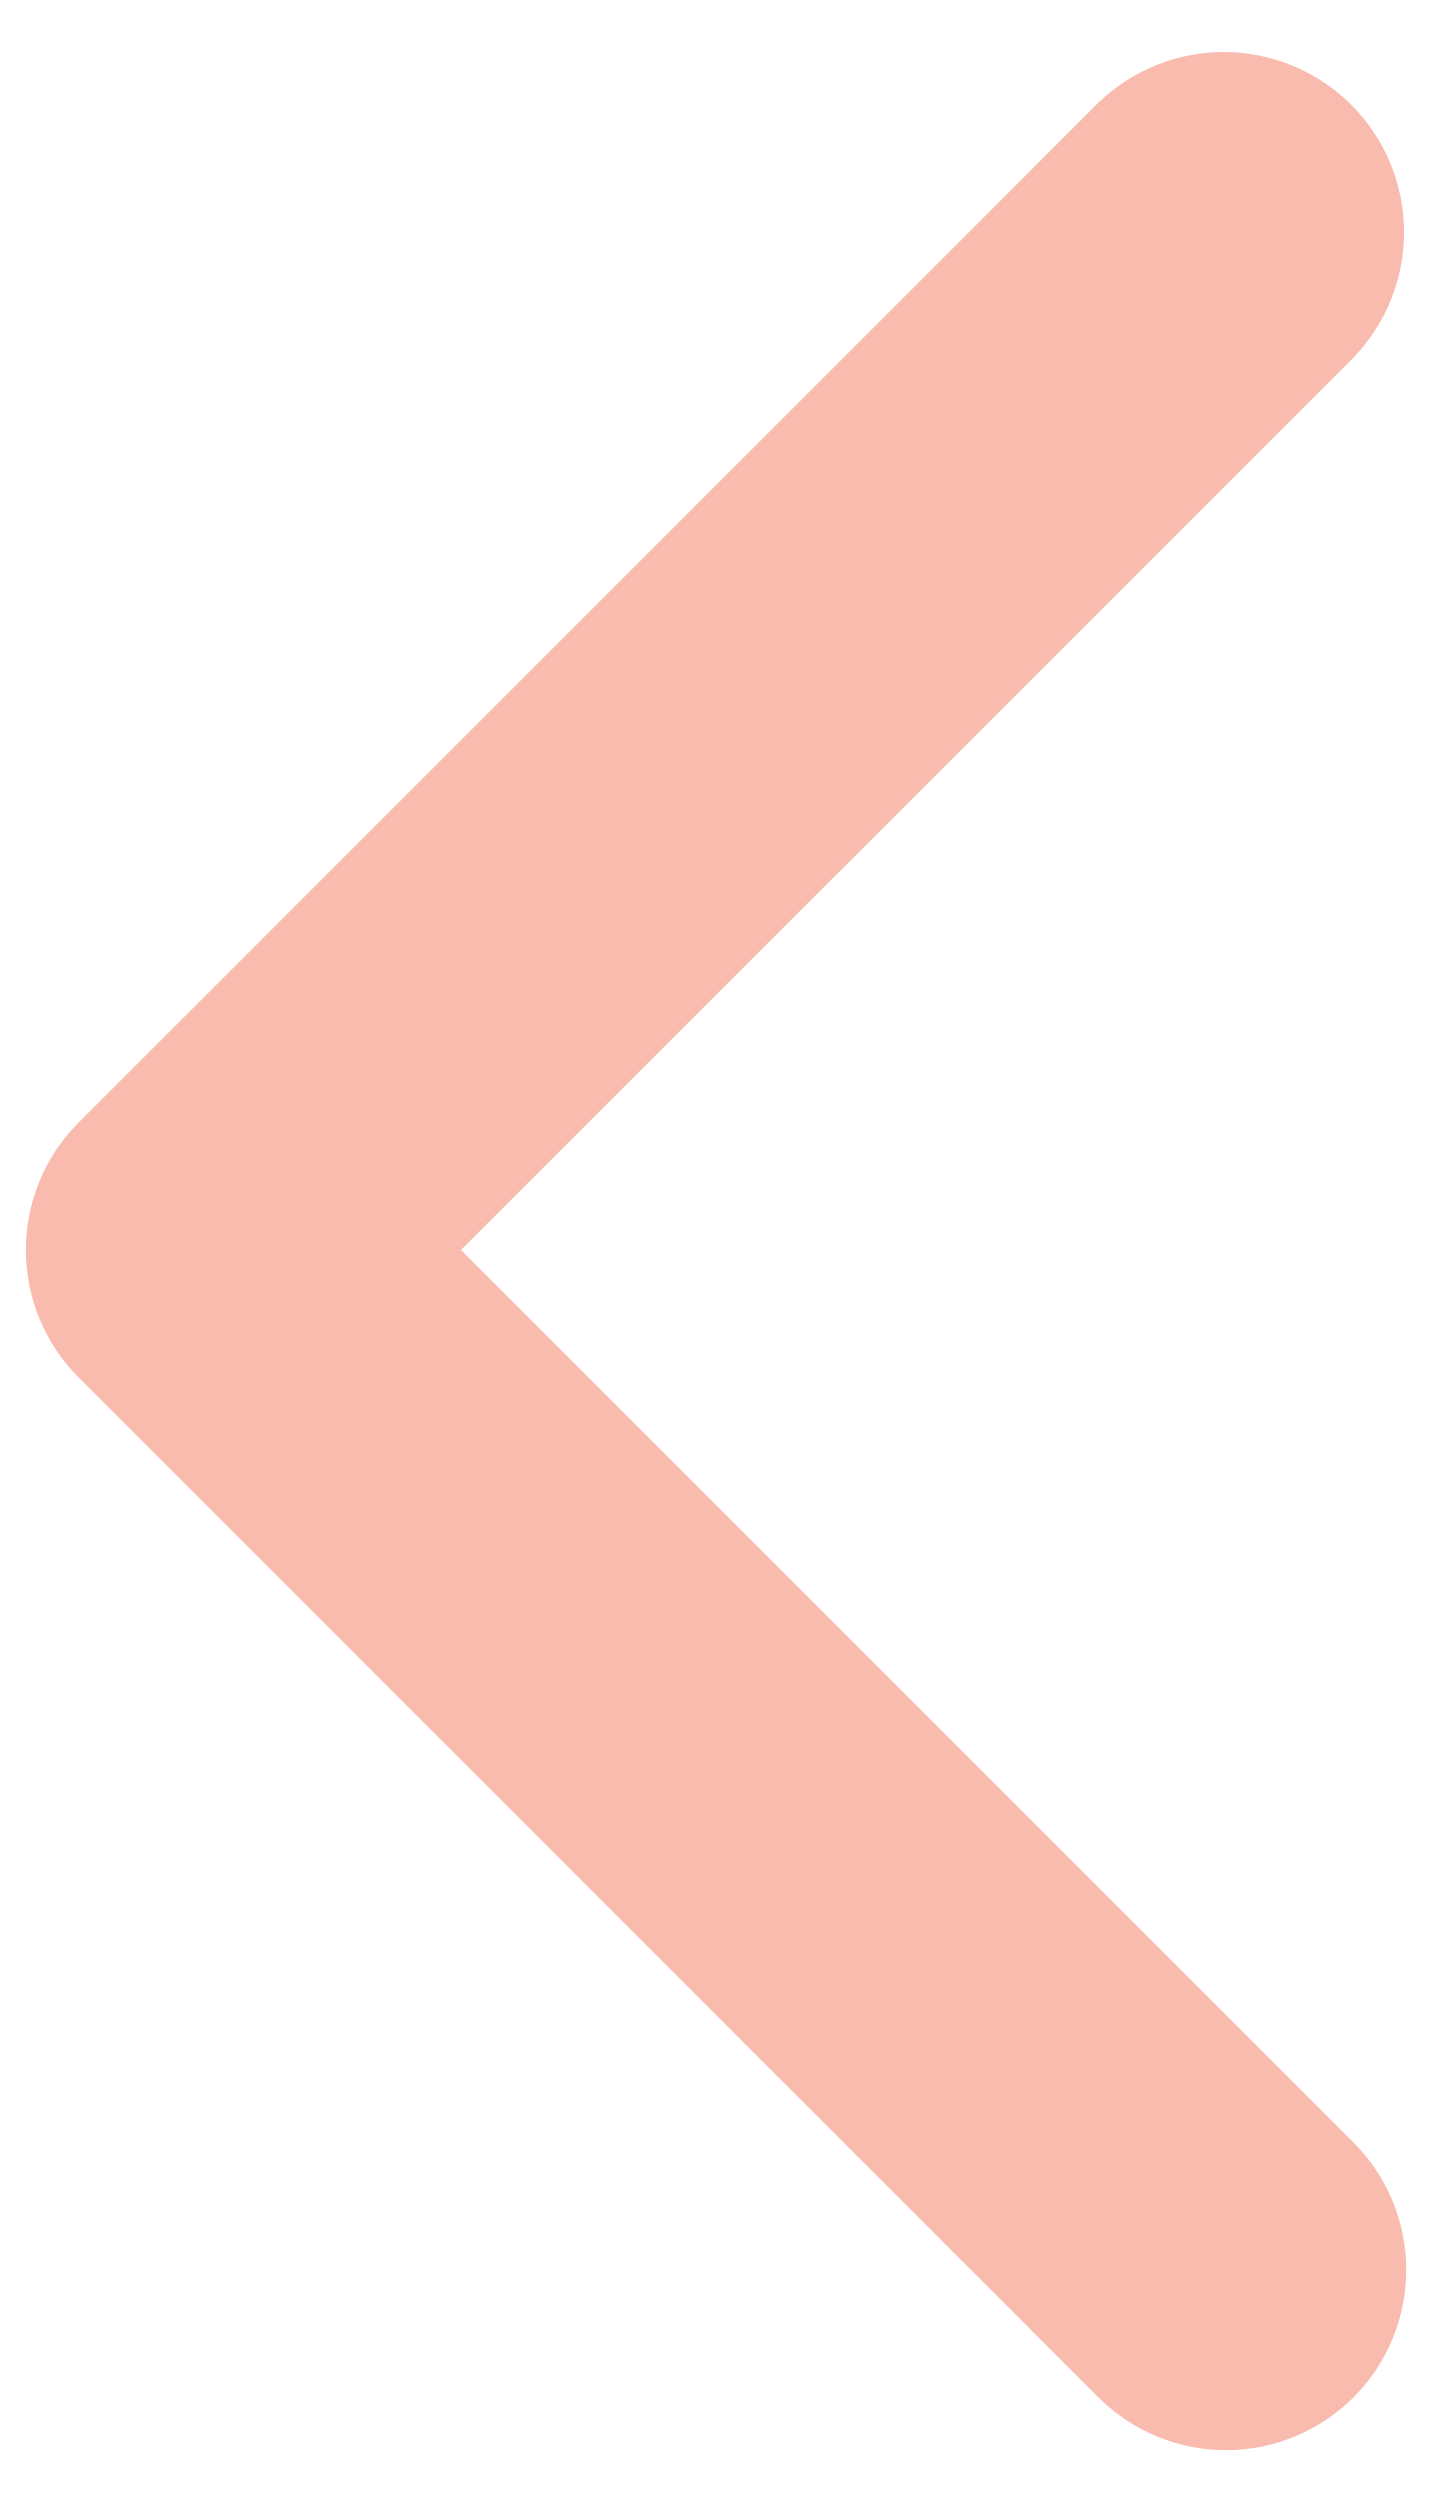
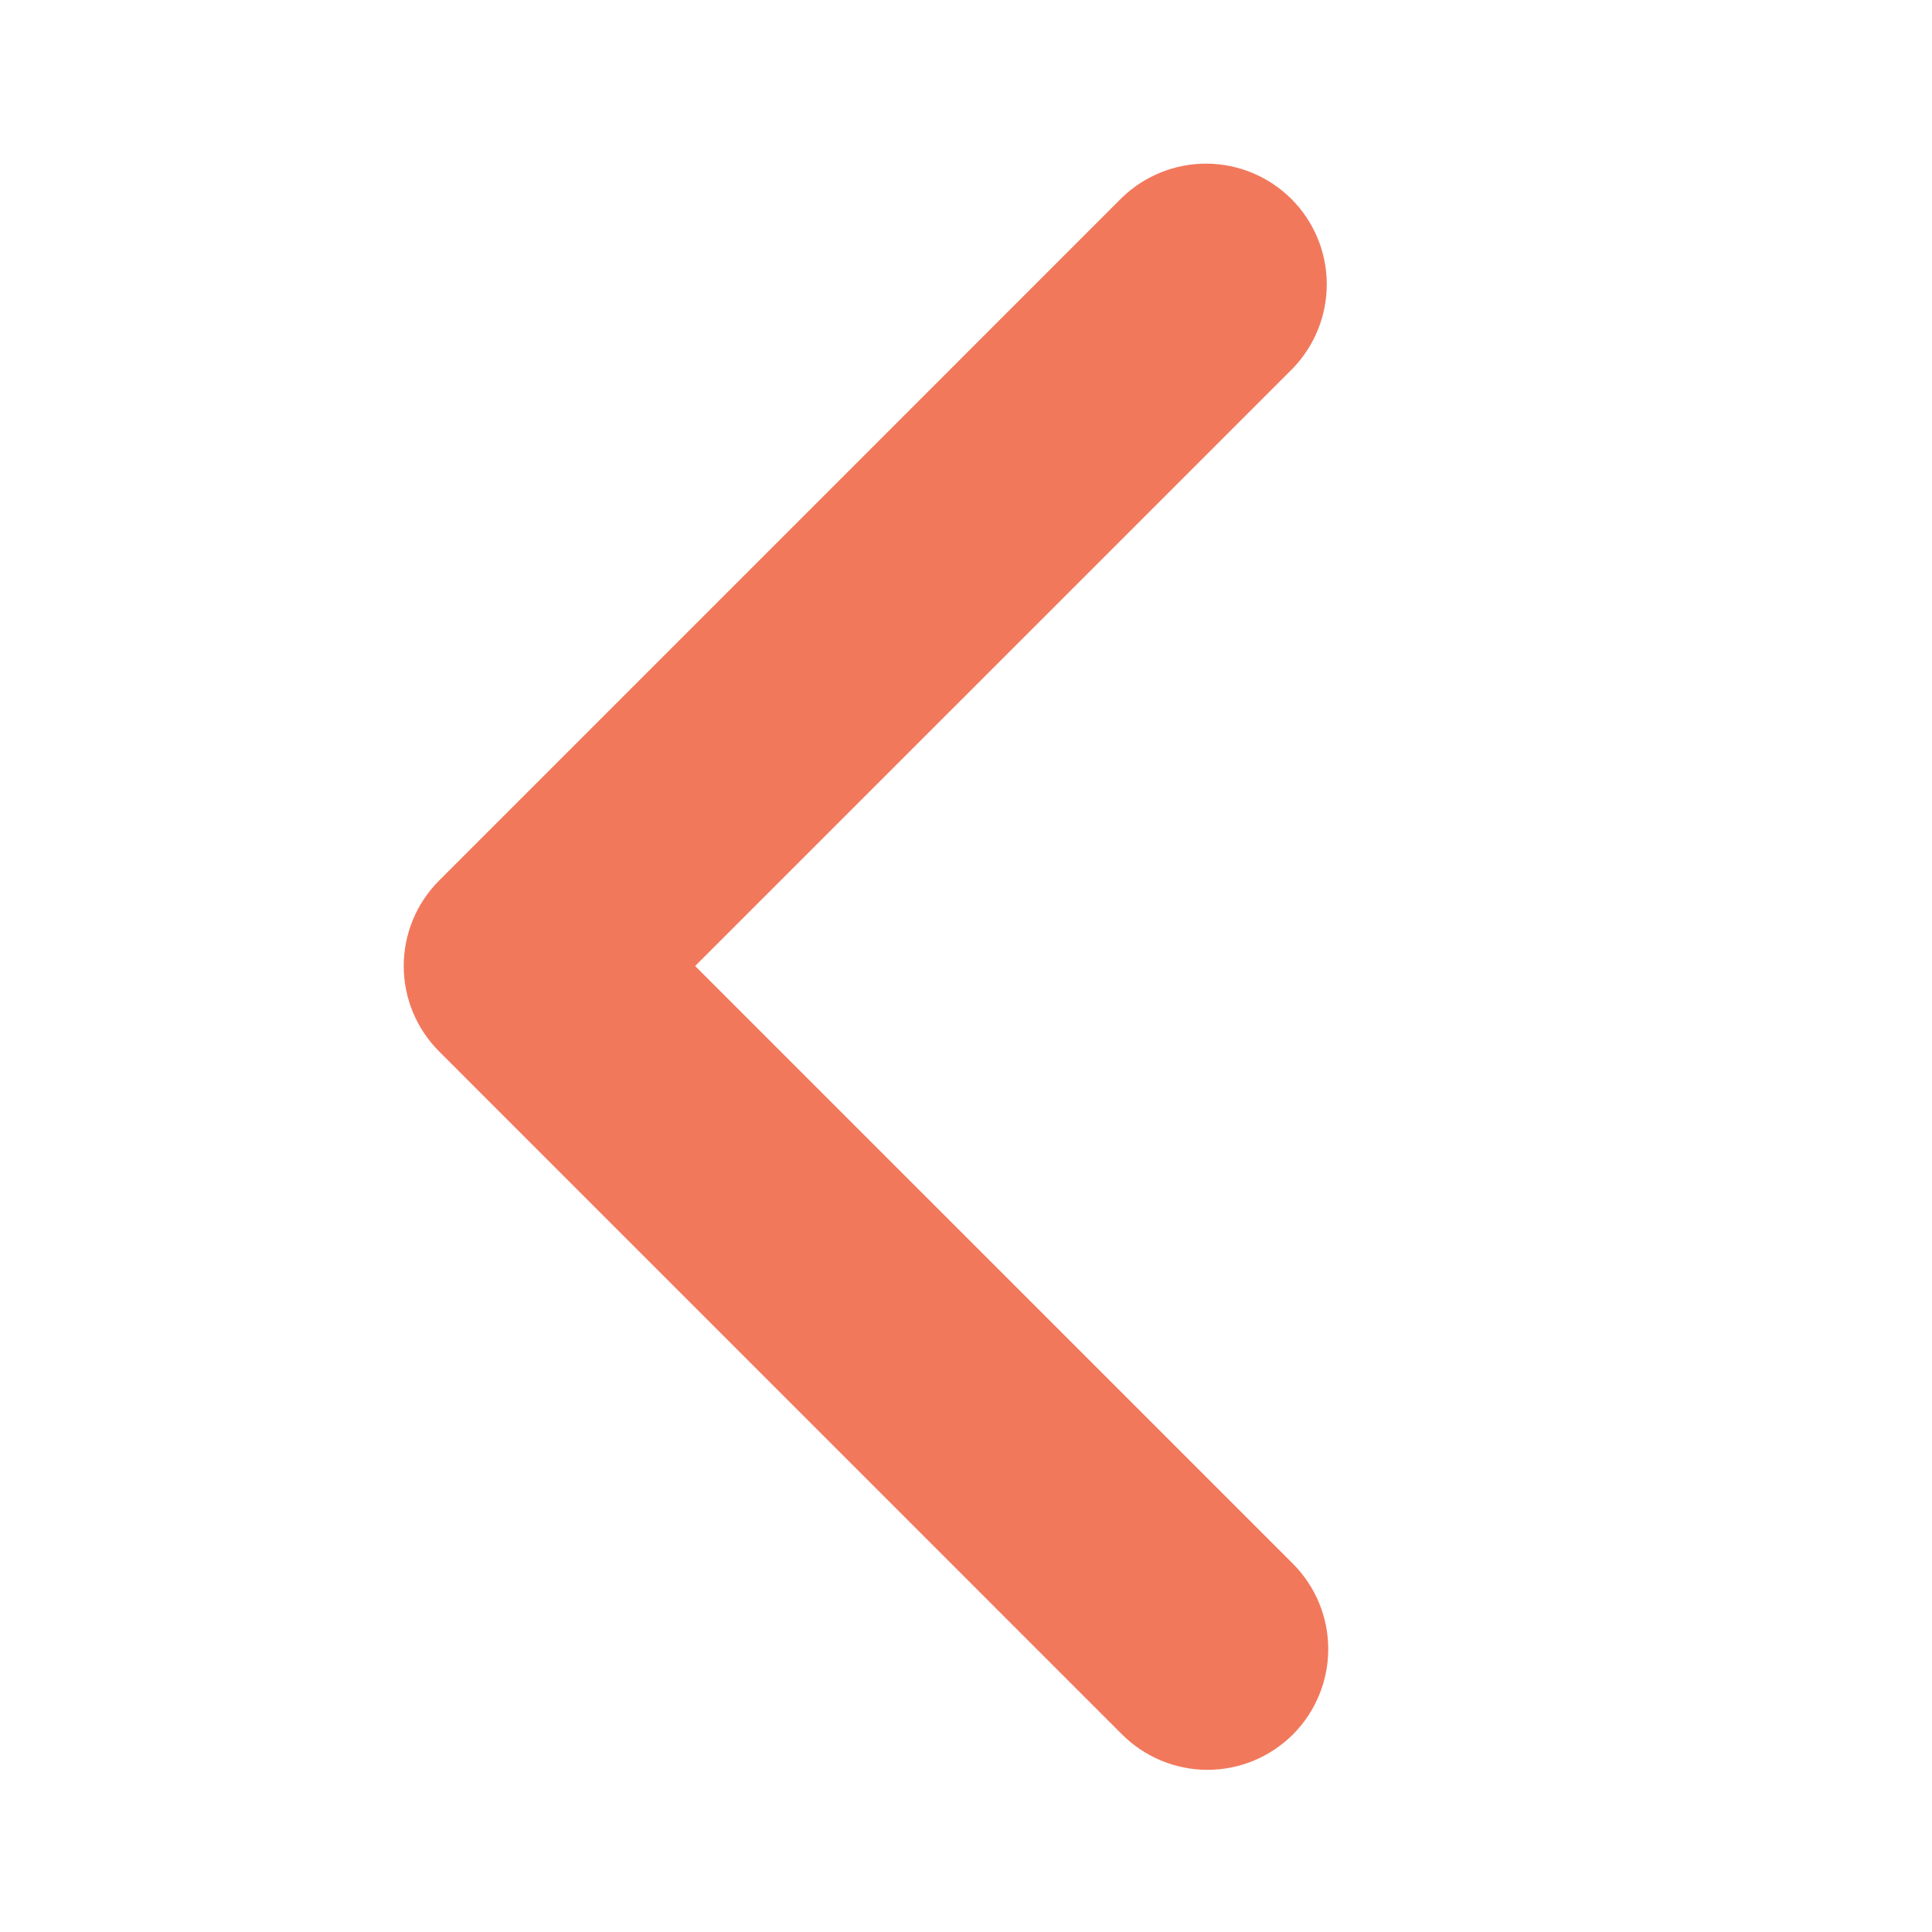
- <svg xmlns="http://www.w3.org/2000/svg" width="15" height="26" viewBox="0 0 15 26" fill="none">
-   <path d="M14.076 24.933C14.427 24.581 14.625 24.104 14.625 23.607C14.625 23.11 14.427 22.633 14.076 22.281L4.794 13L14.076 3.719C14.417 3.365 14.606 2.891 14.602 2.4C14.598 1.908 14.4 1.438 14.053 1.09C13.705 0.743 13.235 0.546 12.743 0.541C12.252 0.537 11.778 0.726 11.424 1.067L0.818 11.674C0.466 12.026 0.269 12.503 0.269 13C0.269 13.497 0.466 13.974 0.818 14.326L11.424 24.933C11.776 25.284 12.253 25.482 12.75 25.482C13.247 25.482 13.724 25.284 14.076 24.933Z" fill="#F2785C" fill-opacity="0.5" />
+ <svg xmlns="http://www.w3.org/2000/svg" width="30" height="30" viewBox="0 0 30 30" fill="none">
+   <path d="M20.076 26.933C20.427 26.581 20.625 26.104 20.625 25.607C20.625 25.11 20.427 24.633 20.076 24.281L10.794 15L20.076 5.719C20.417 5.365 20.606 4.891 20.602 4.4C20.598 3.908 20.401 3.438 20.053 3.09C19.705 2.743 19.235 2.546 18.743 2.541C18.252 2.537 17.778 2.726 17.424 3.067L6.818 13.674C6.466 14.026 6.269 14.503 6.269 15C6.269 15.497 6.466 15.974 6.818 16.326L17.424 26.933C17.776 27.284 18.253 27.482 18.75 27.482C19.247 27.482 19.724 27.284 20.076 26.933Z" fill="#F2785C" />
</svg>
